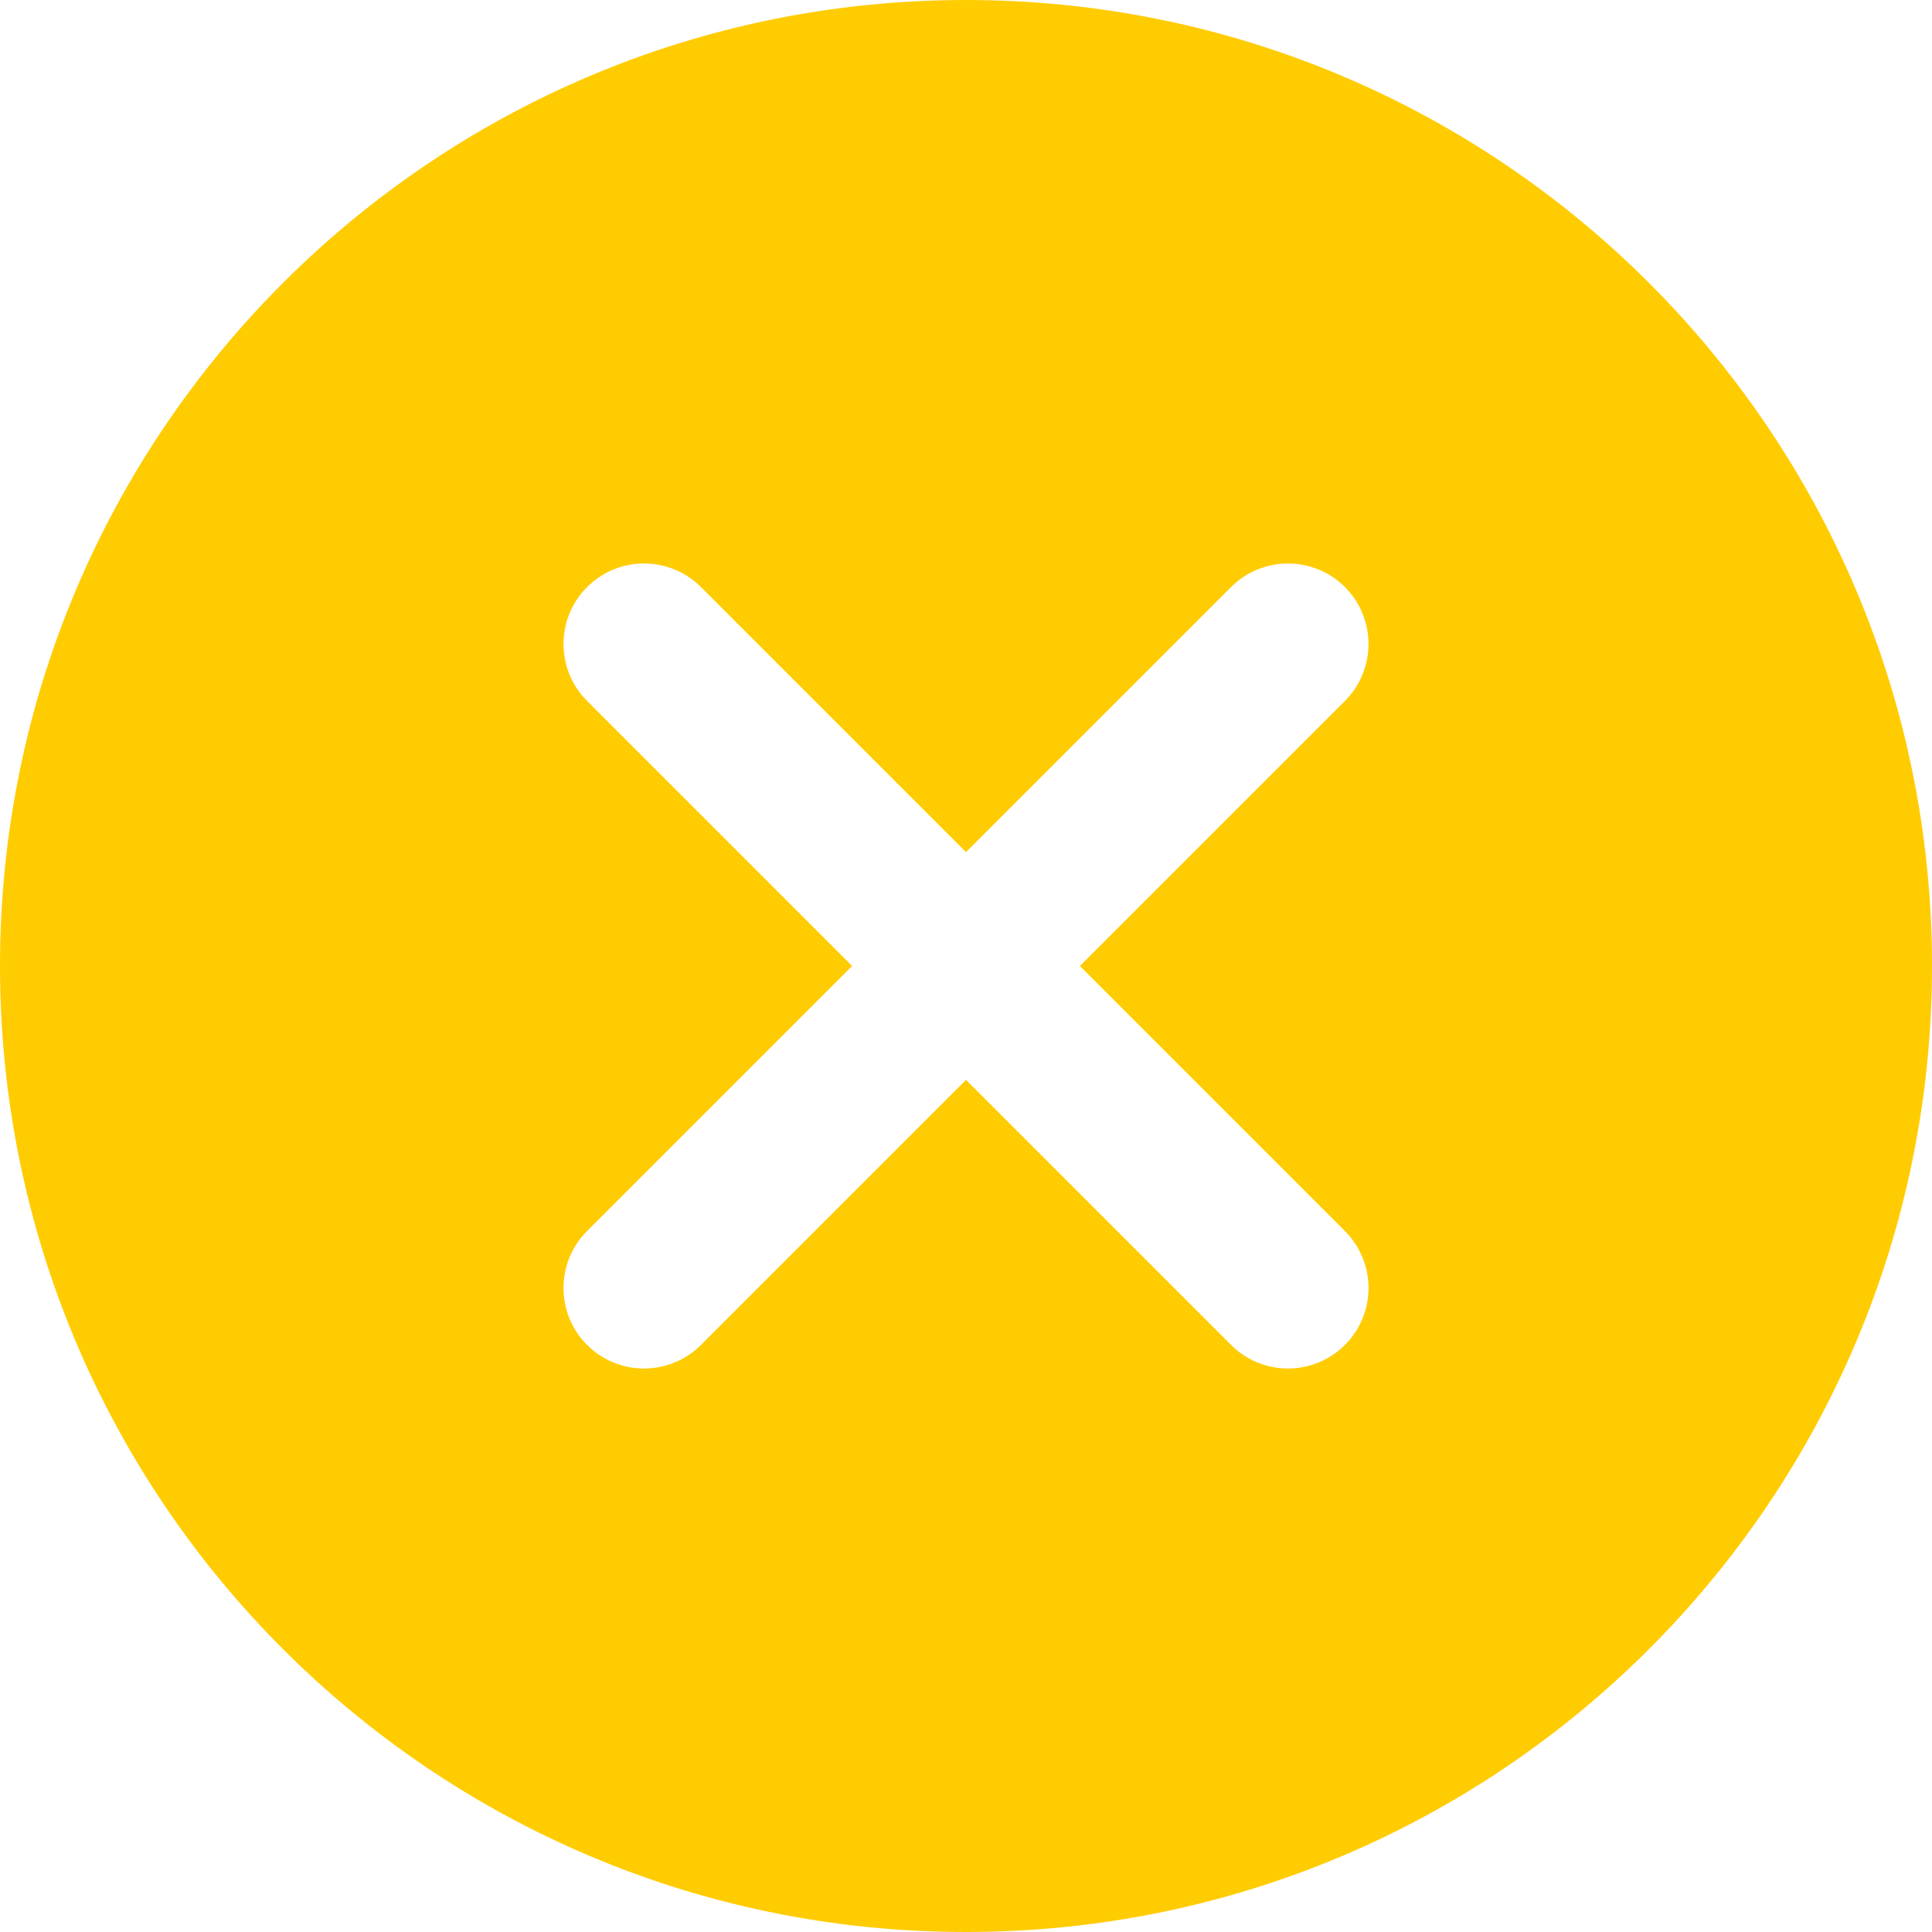
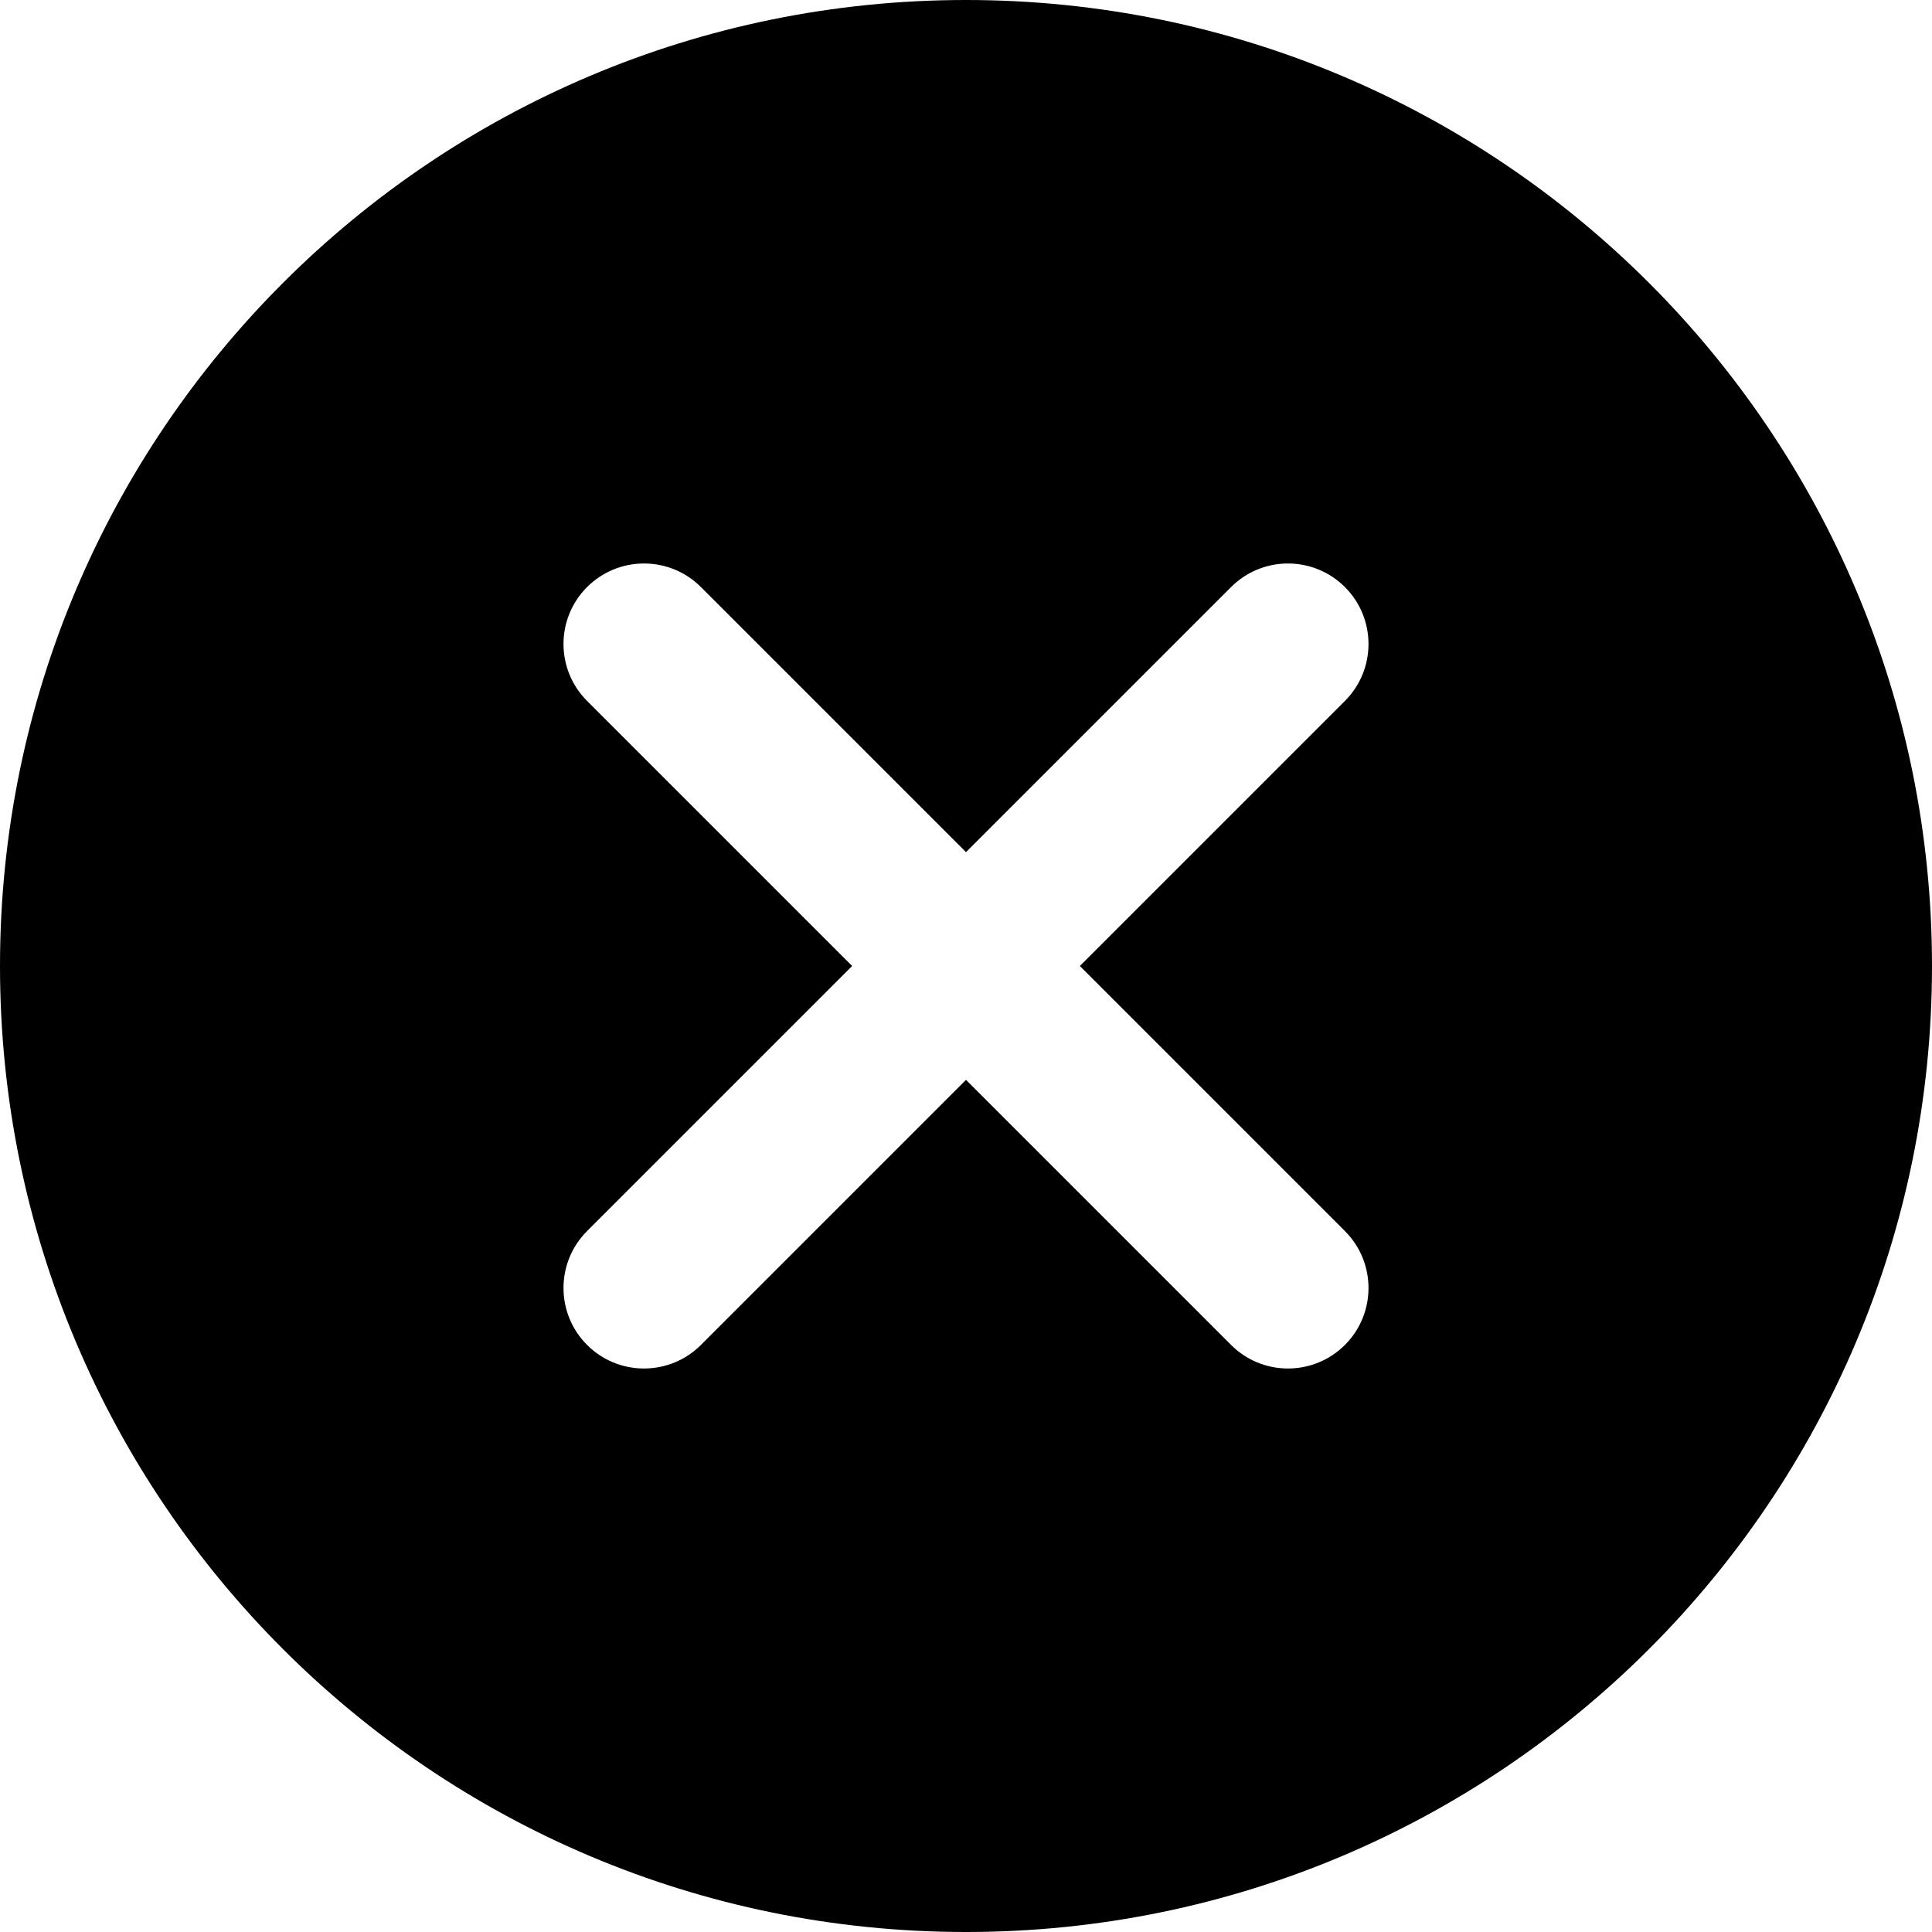
<svg xmlns="http://www.w3.org/2000/svg" width="30" height="30" viewBox="0 0 30 30" fill="none">
-   <path fill-rule="evenodd" clip-rule="evenodd" d="M15 0C23.284 0 30 6.716 30 15C30 23.284 23.284 30 15 30C6.716 30 0 23.284 0 15C0 6.716 6.716 0 15 0ZM19.161 9.073L19.116 9.116L15 13.232L10.884 9.116L10.839 9.073C10.348 8.628 9.589 8.643 9.116 9.116C8.628 9.604 8.628 10.396 9.116 10.884L13.232 15L9.116 19.116C8.628 19.604 8.628 20.396 9.116 20.884C9.589 21.357 10.348 21.372 10.839 20.927L10.884 20.884L15 16.768L19.116 20.884L19.161 20.927C19.652 21.372 20.41 21.357 20.884 20.884C21.372 20.396 21.372 19.604 20.884 19.116L16.768 15L20.884 10.884C21.372 10.396 21.372 9.604 20.884 9.116C20.41 8.643 19.652 8.628 19.161 9.073Z" fill="#FFCC02" />
+   <path fill-rule="evenodd" clip-rule="evenodd" d="M15 0C23.284 0 30 6.716 30 15C30 23.284 23.284 30 15 30C6.716 30 0 23.284 0 15C0 6.716 6.716 0 15 0ZM19.161 9.073L19.116 9.116L15 13.232L10.884 9.116L10.839 9.073C10.348 8.628 9.589 8.643 9.116 9.116C8.628 9.604 8.628 10.396 9.116 10.884L13.232 15L9.116 19.116C8.628 19.604 8.628 20.396 9.116 20.884C9.589 21.357 10.348 21.372 10.839 20.927L10.884 20.884L15 16.768L19.116 20.884L19.161 20.927C19.652 21.372 20.41 21.357 20.884 20.884C21.372 20.396 21.372 19.604 20.884 19.116L16.768 15L20.884 10.884C21.372 10.396 21.372 9.604 20.884 9.116C20.41 8.643 19.652 8.628 19.161 9.073Z" fill="currentColor" />
</svg>
